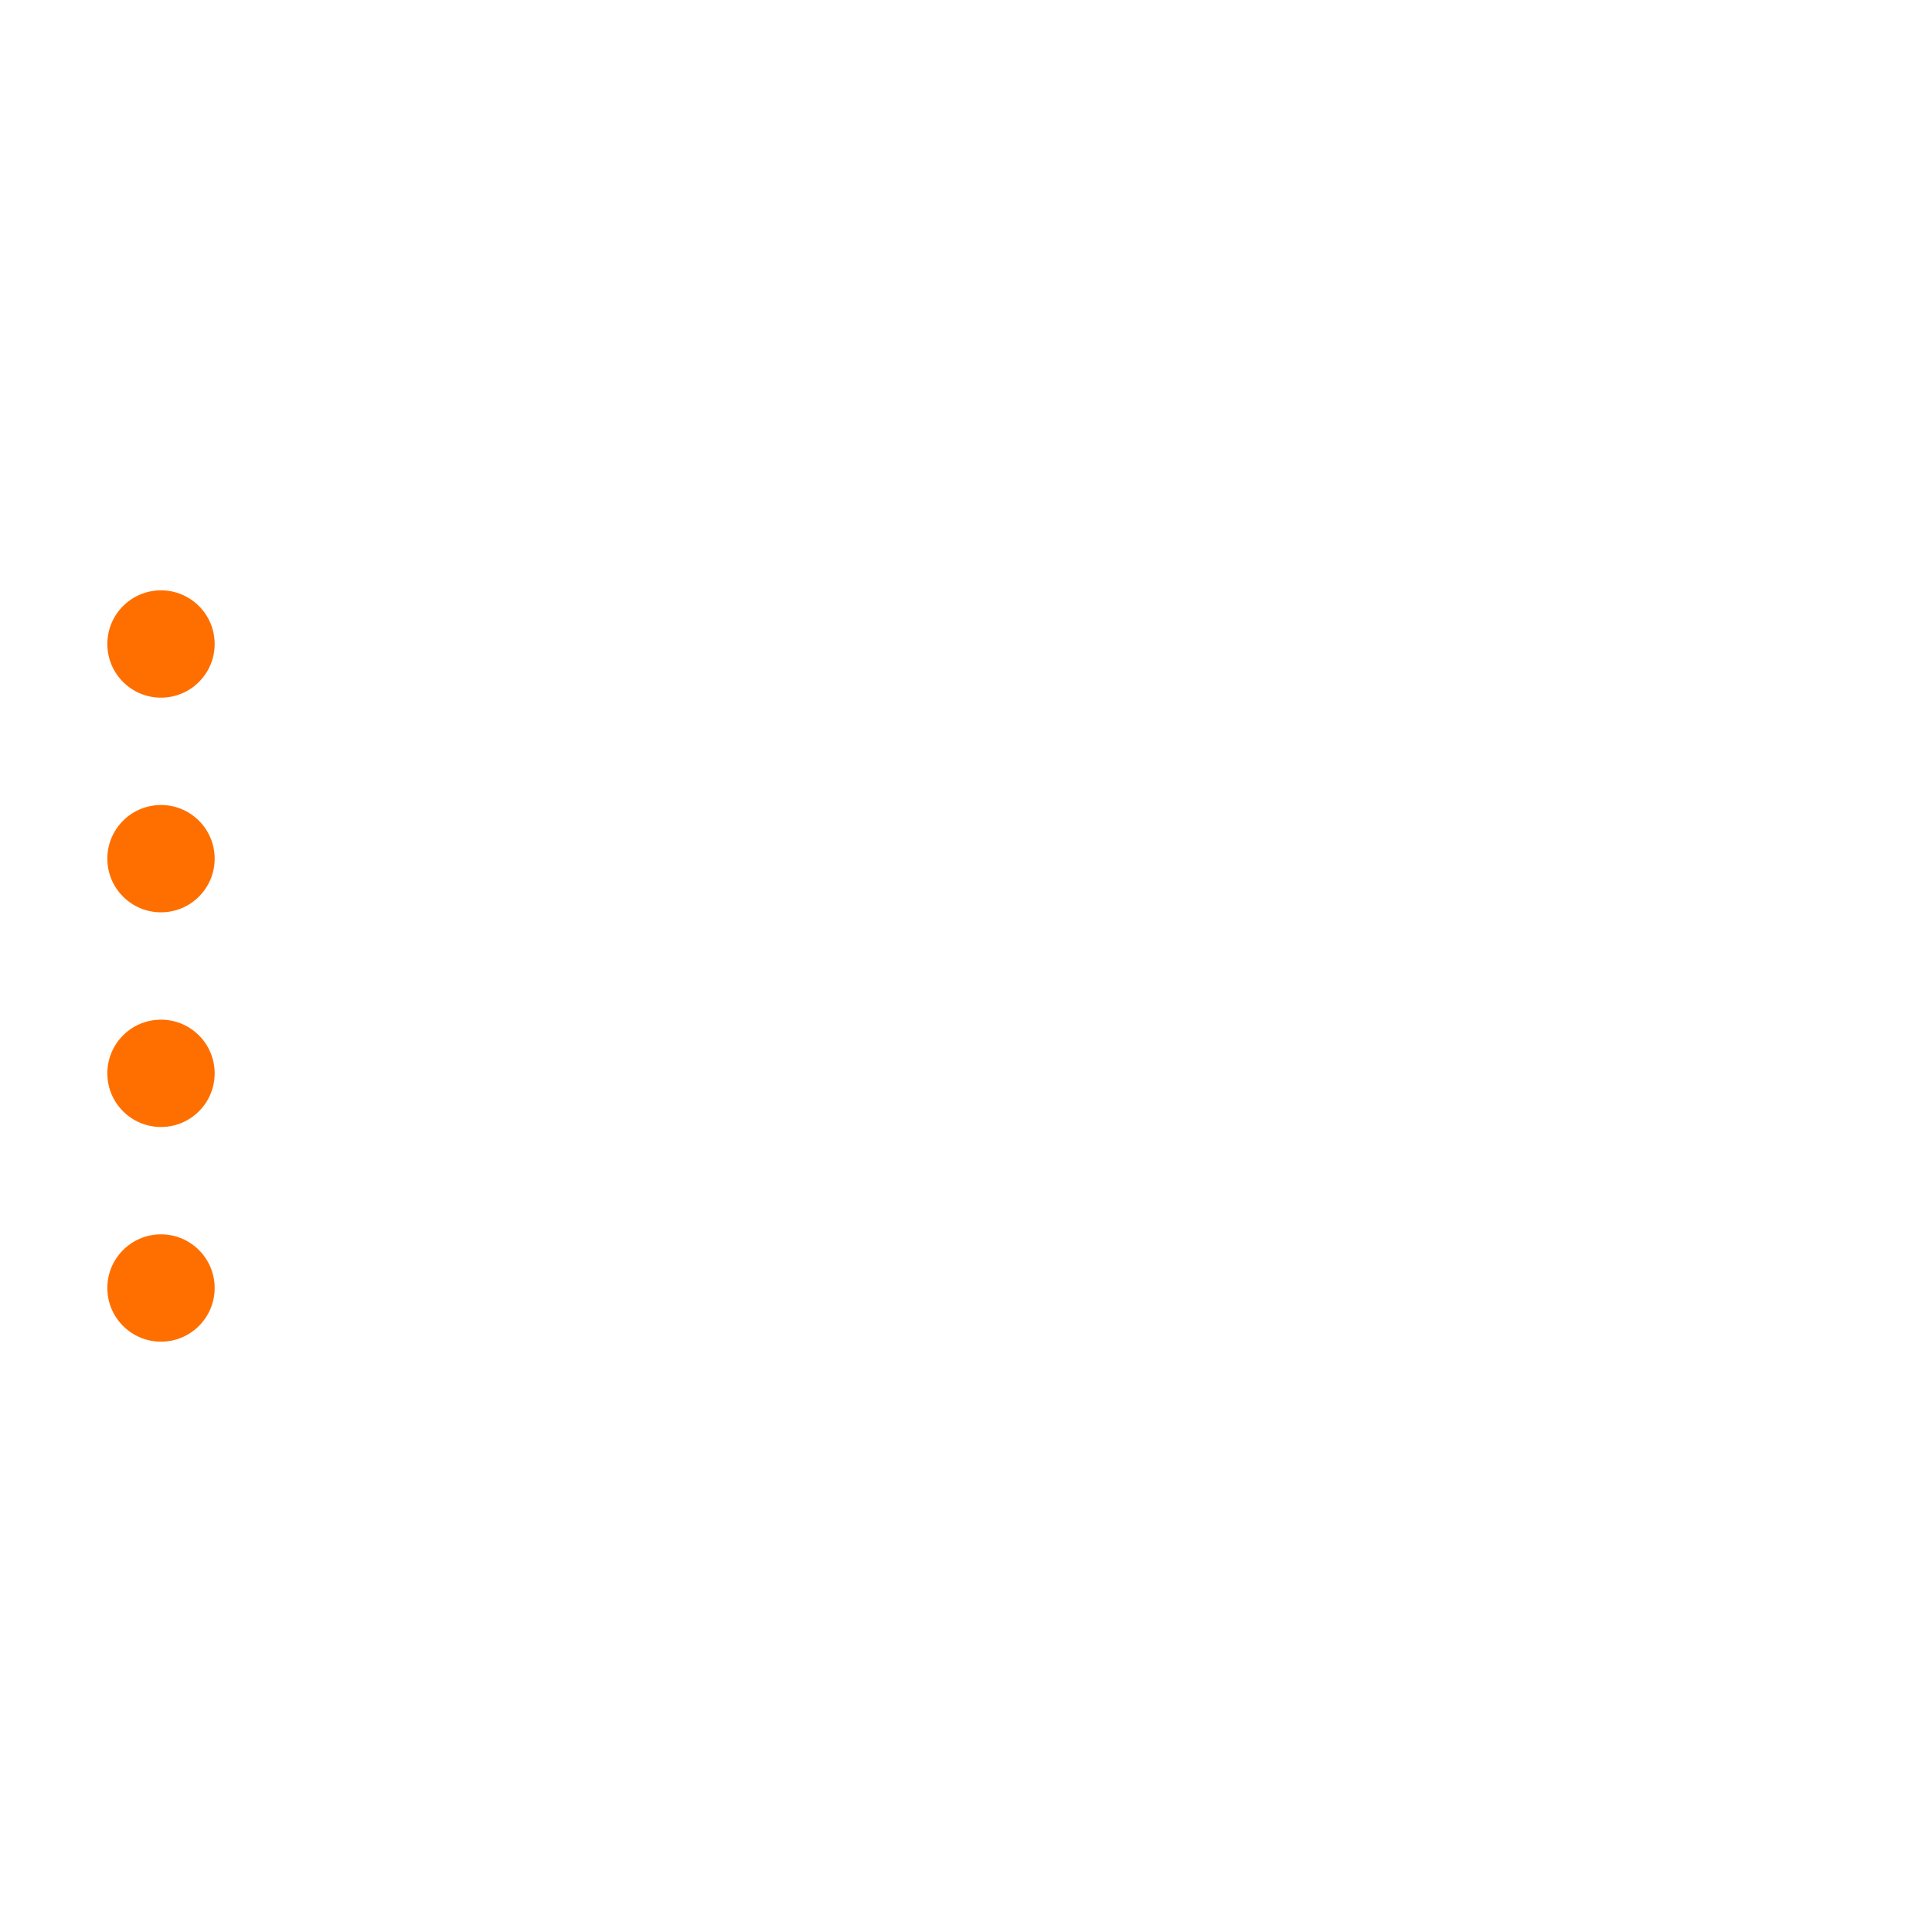
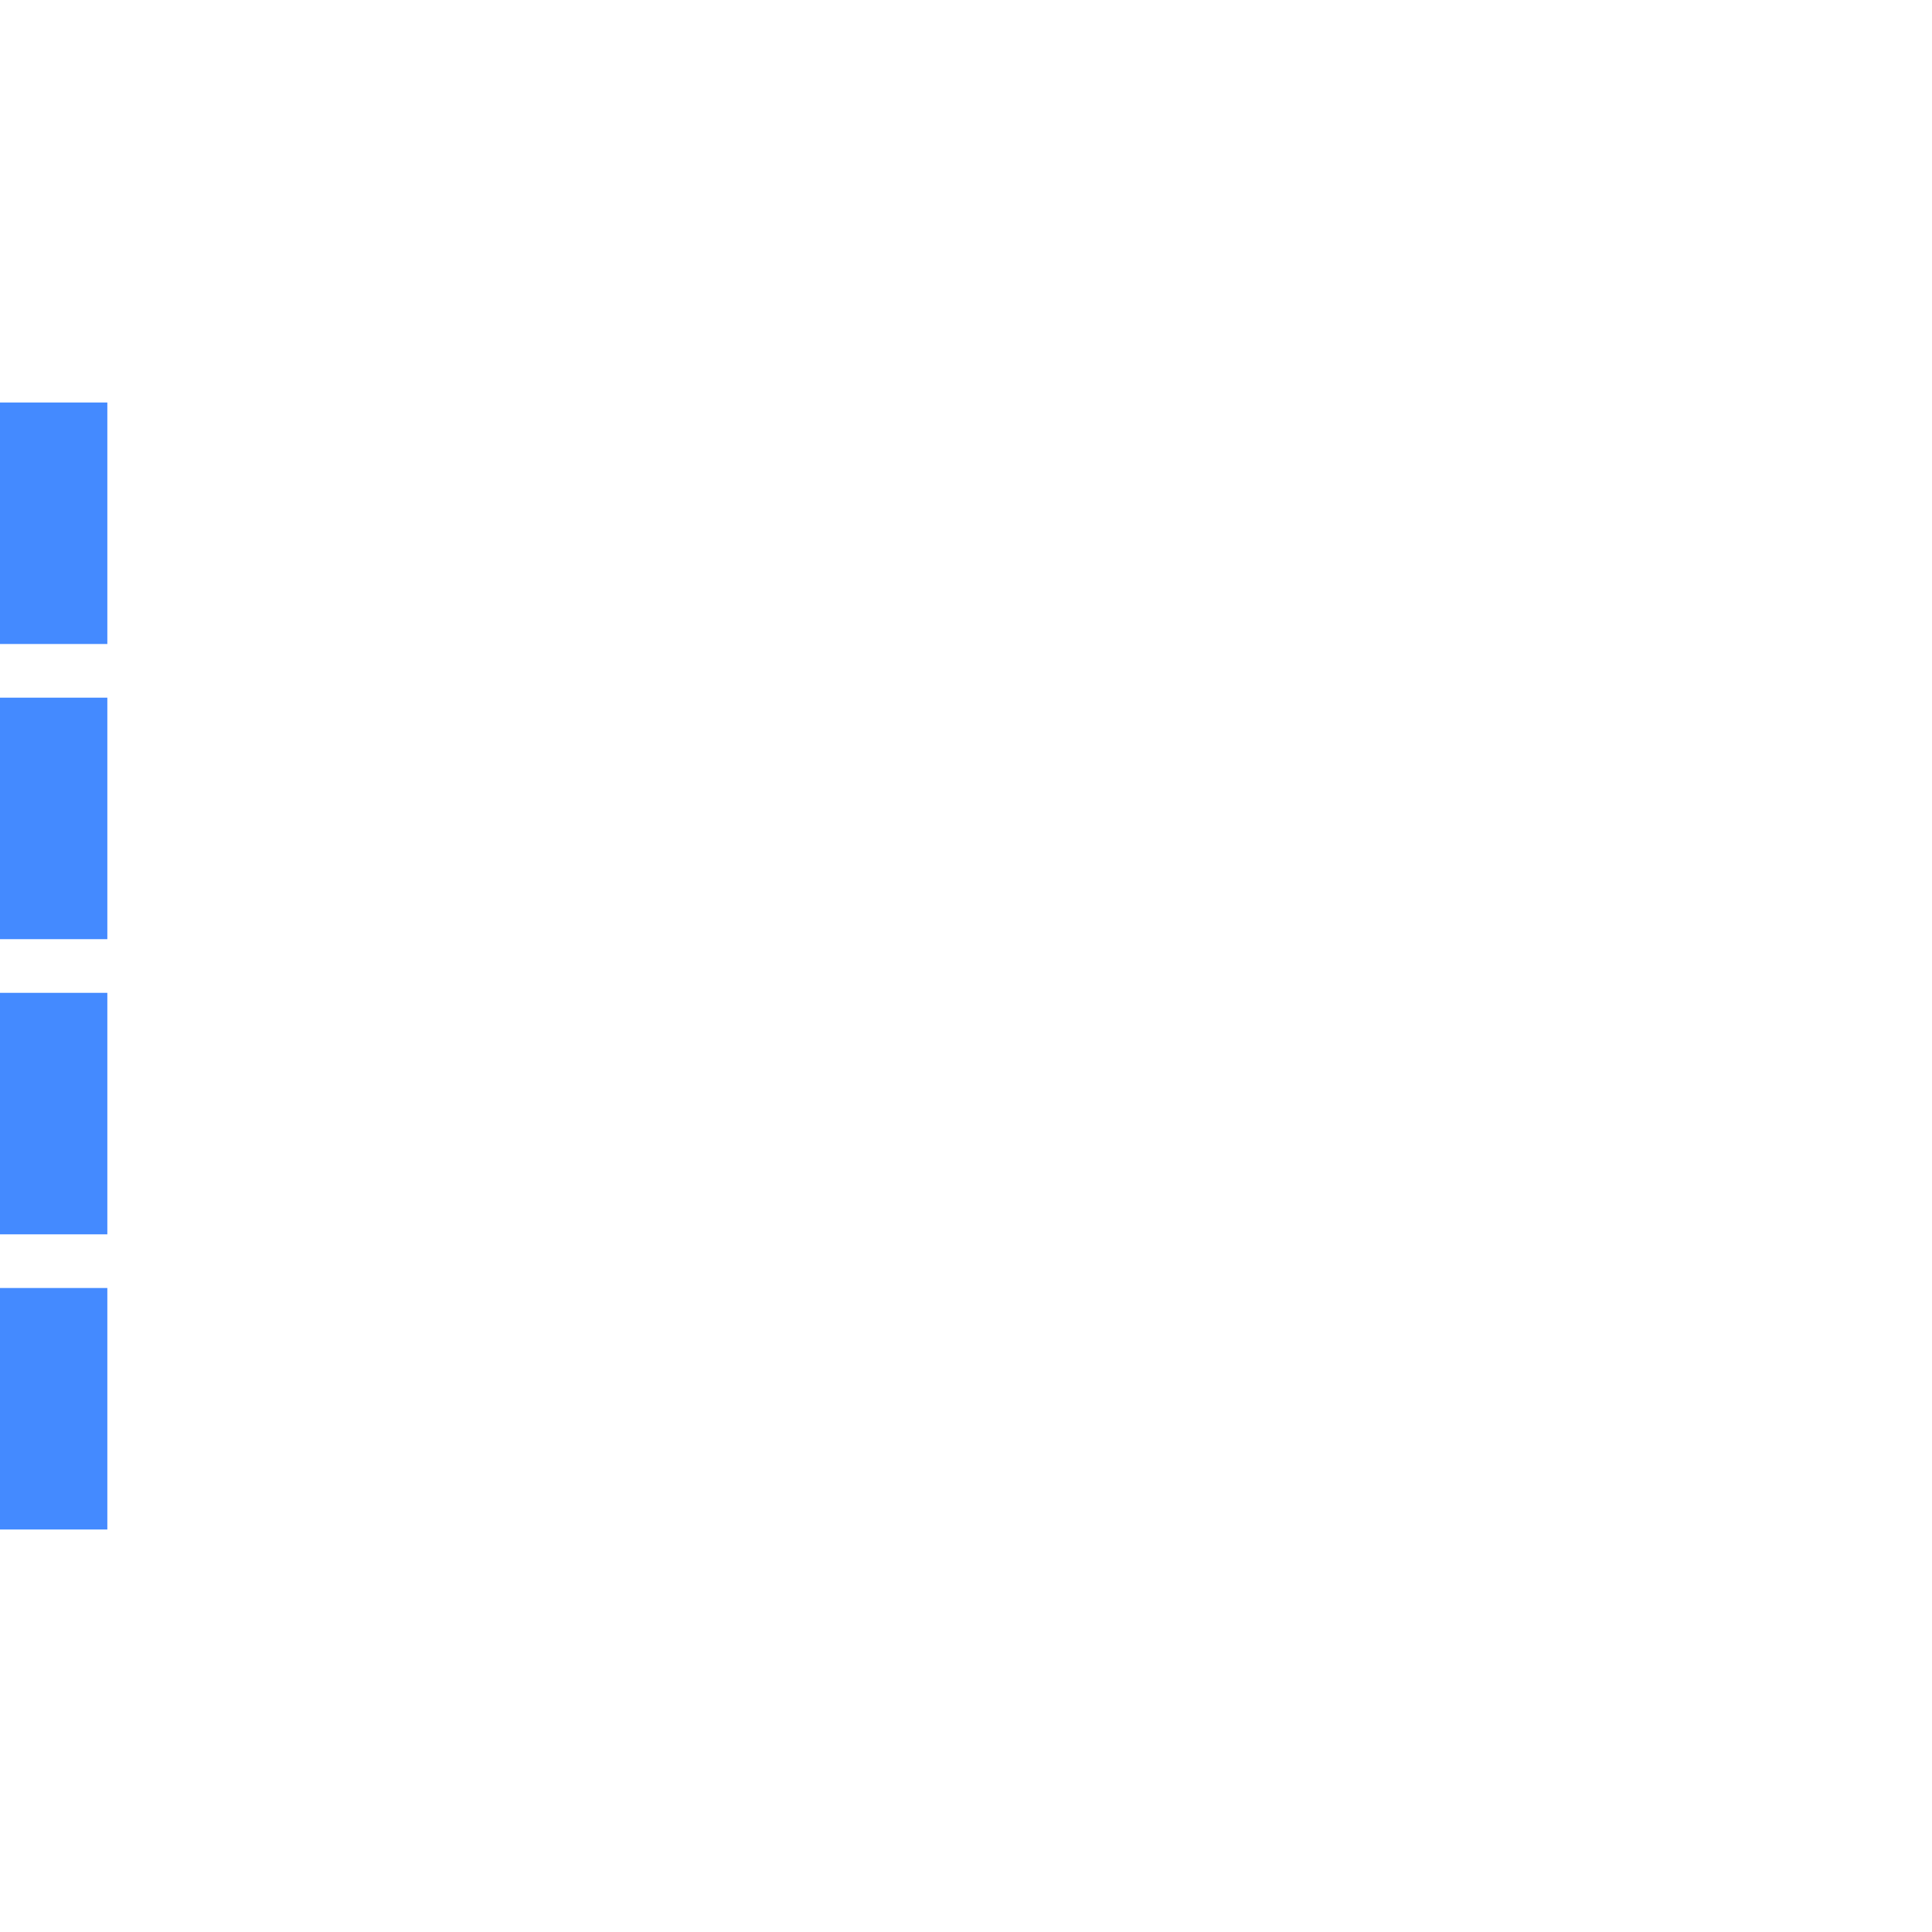
- <svg xmlns="http://www.w3.org/2000/svg" width="144" height="144" viewBox="0 0 72 72" fill="#FF6F00">
-   <circle cx="6" cy="24" r="2" />
-   <circle cx="6" cy="32" r="2" />
-   <circle cx="6" cy="40" r="2" />
-   <circle cx="6" cy="48" r="2" />
+ <svg xmlns="http://www.w3.org/2000/svg" width="72" height="72" viewBox="0 0 72 72">
+   <rect ry="0" height="9" width="4" y="15" x="0" stroke-width=".5" fill="#448aff" />
+   <rect ry="0" height="9" width="4" y="26" x="0" stroke-width=".5" fill="#448aff" />
+   <rect ry="0" height="9" width="4" y="37" x="0" stroke-width=".5" fill="#448aff" />
+   <rect ry="0" height="9" width="4" y="48" x="0" stroke-width=".5" fill="#448aff" />
</svg>
